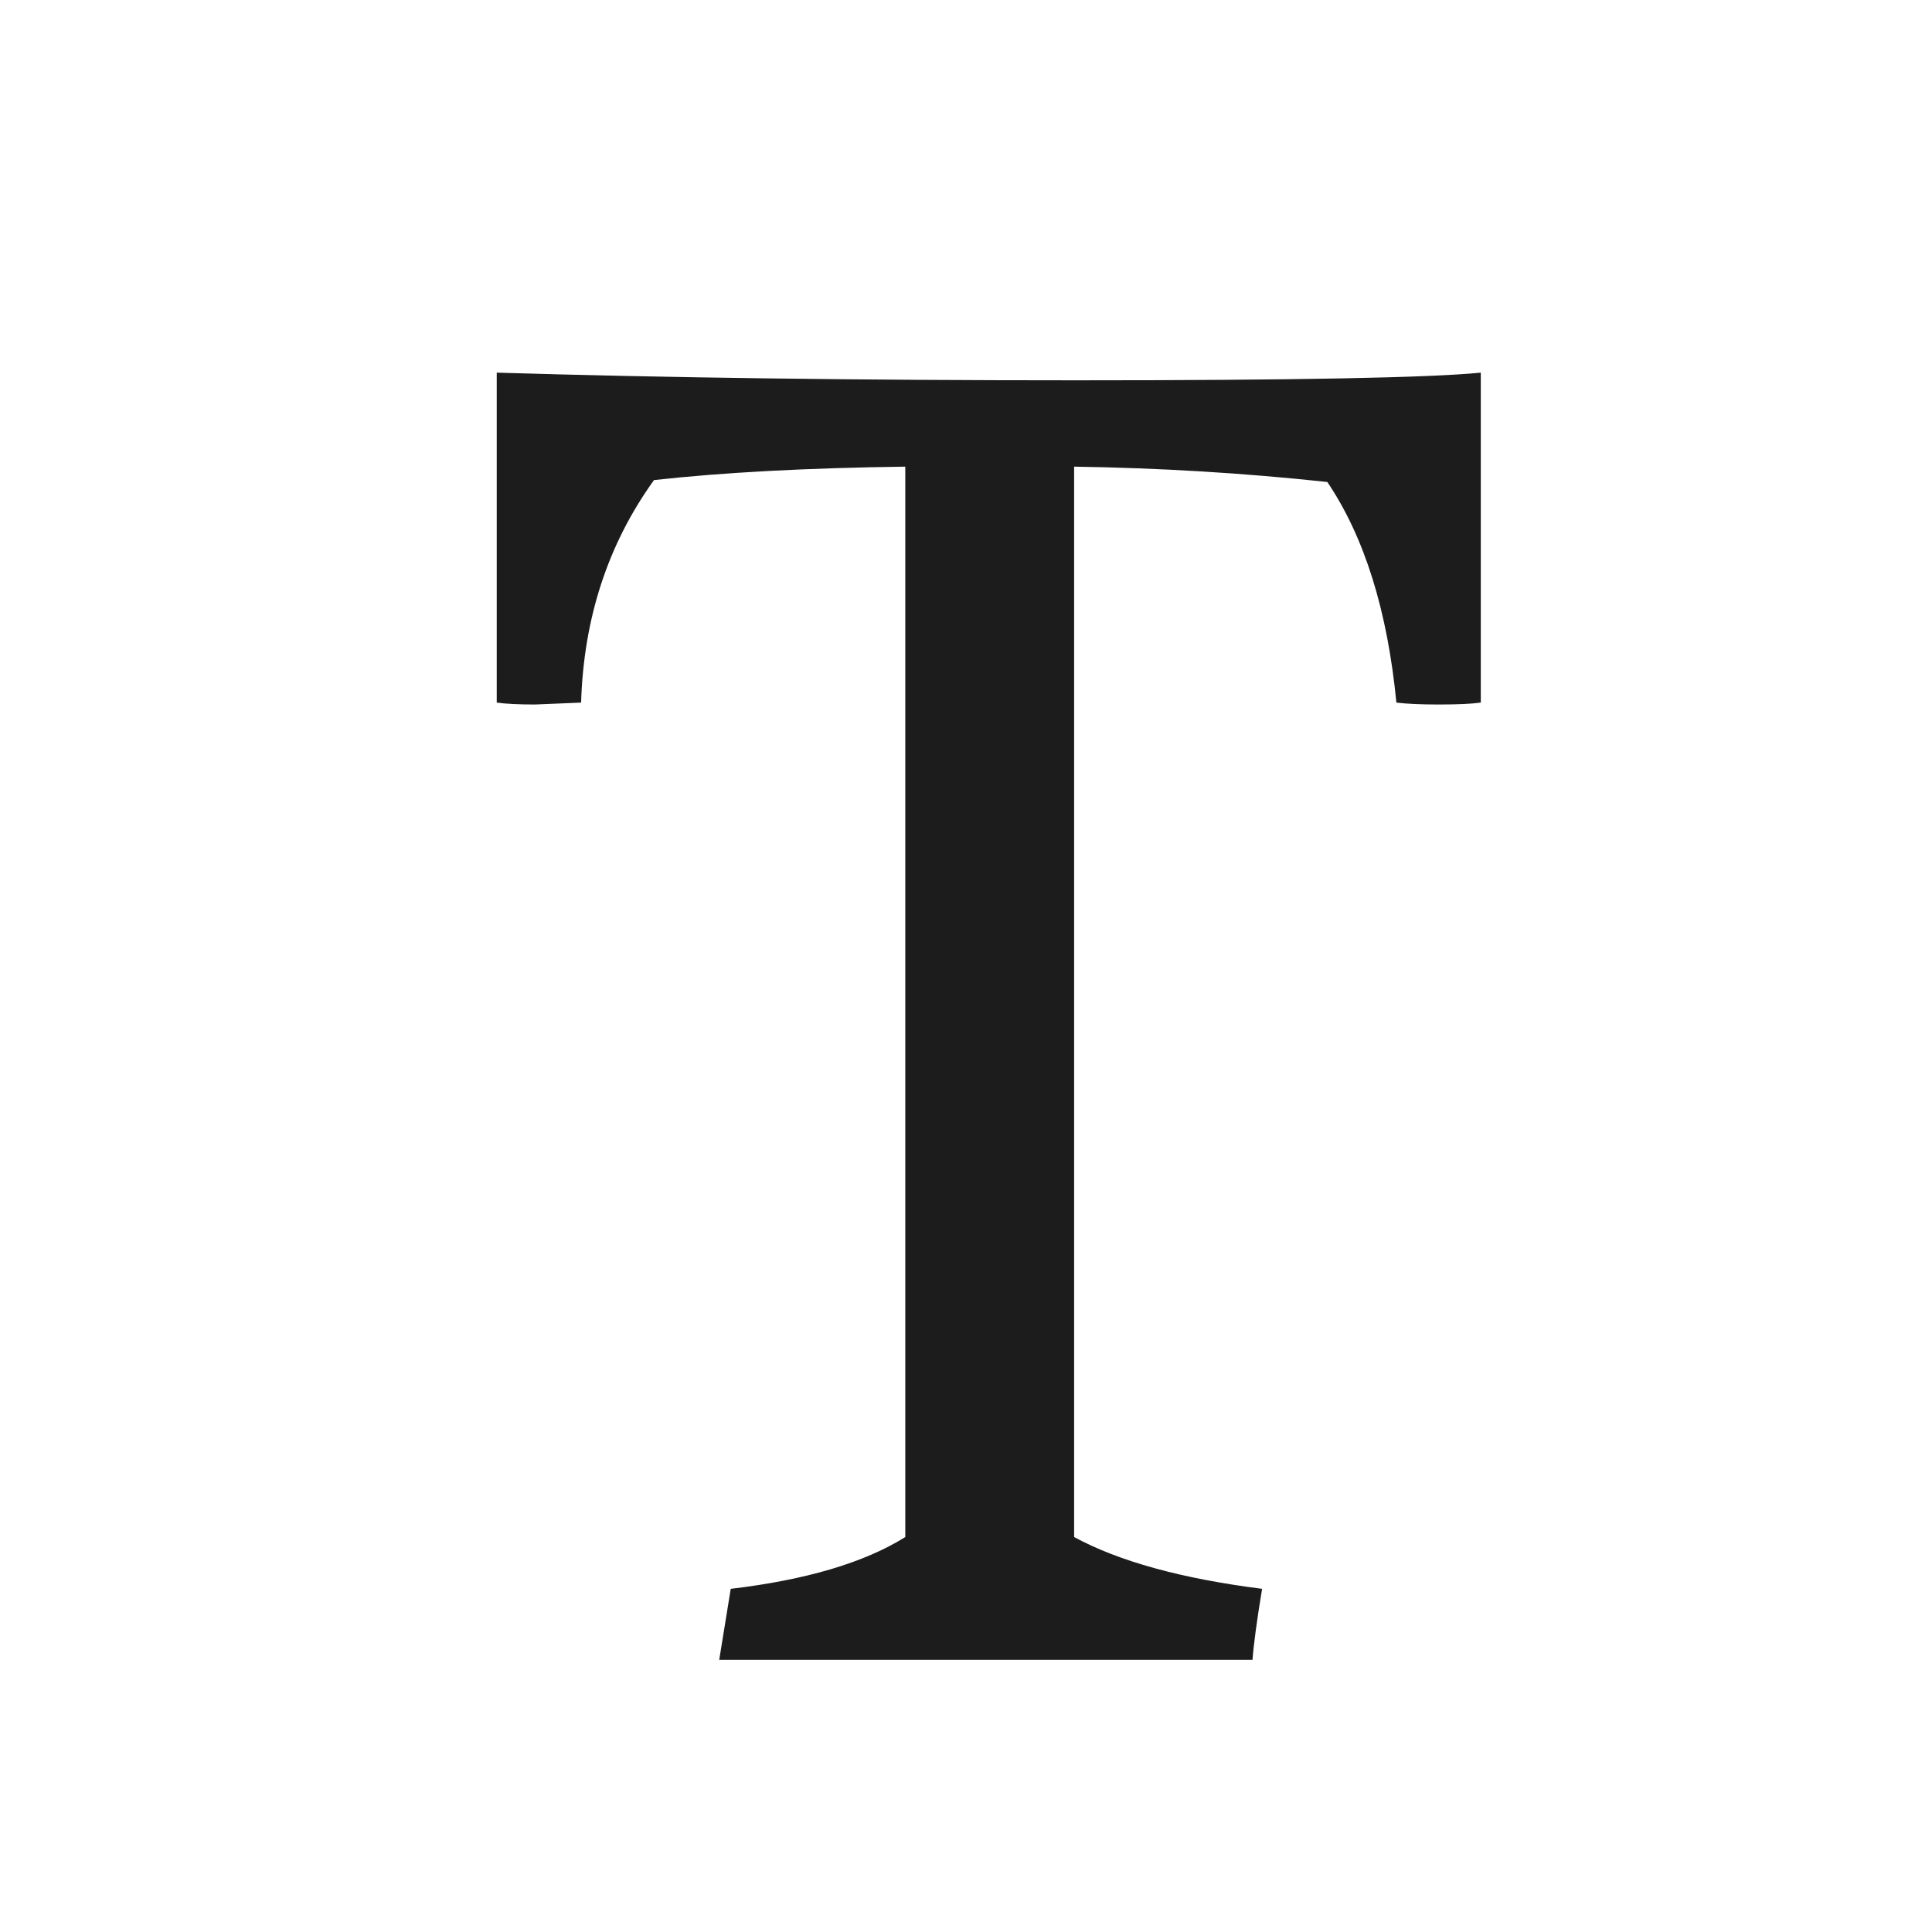
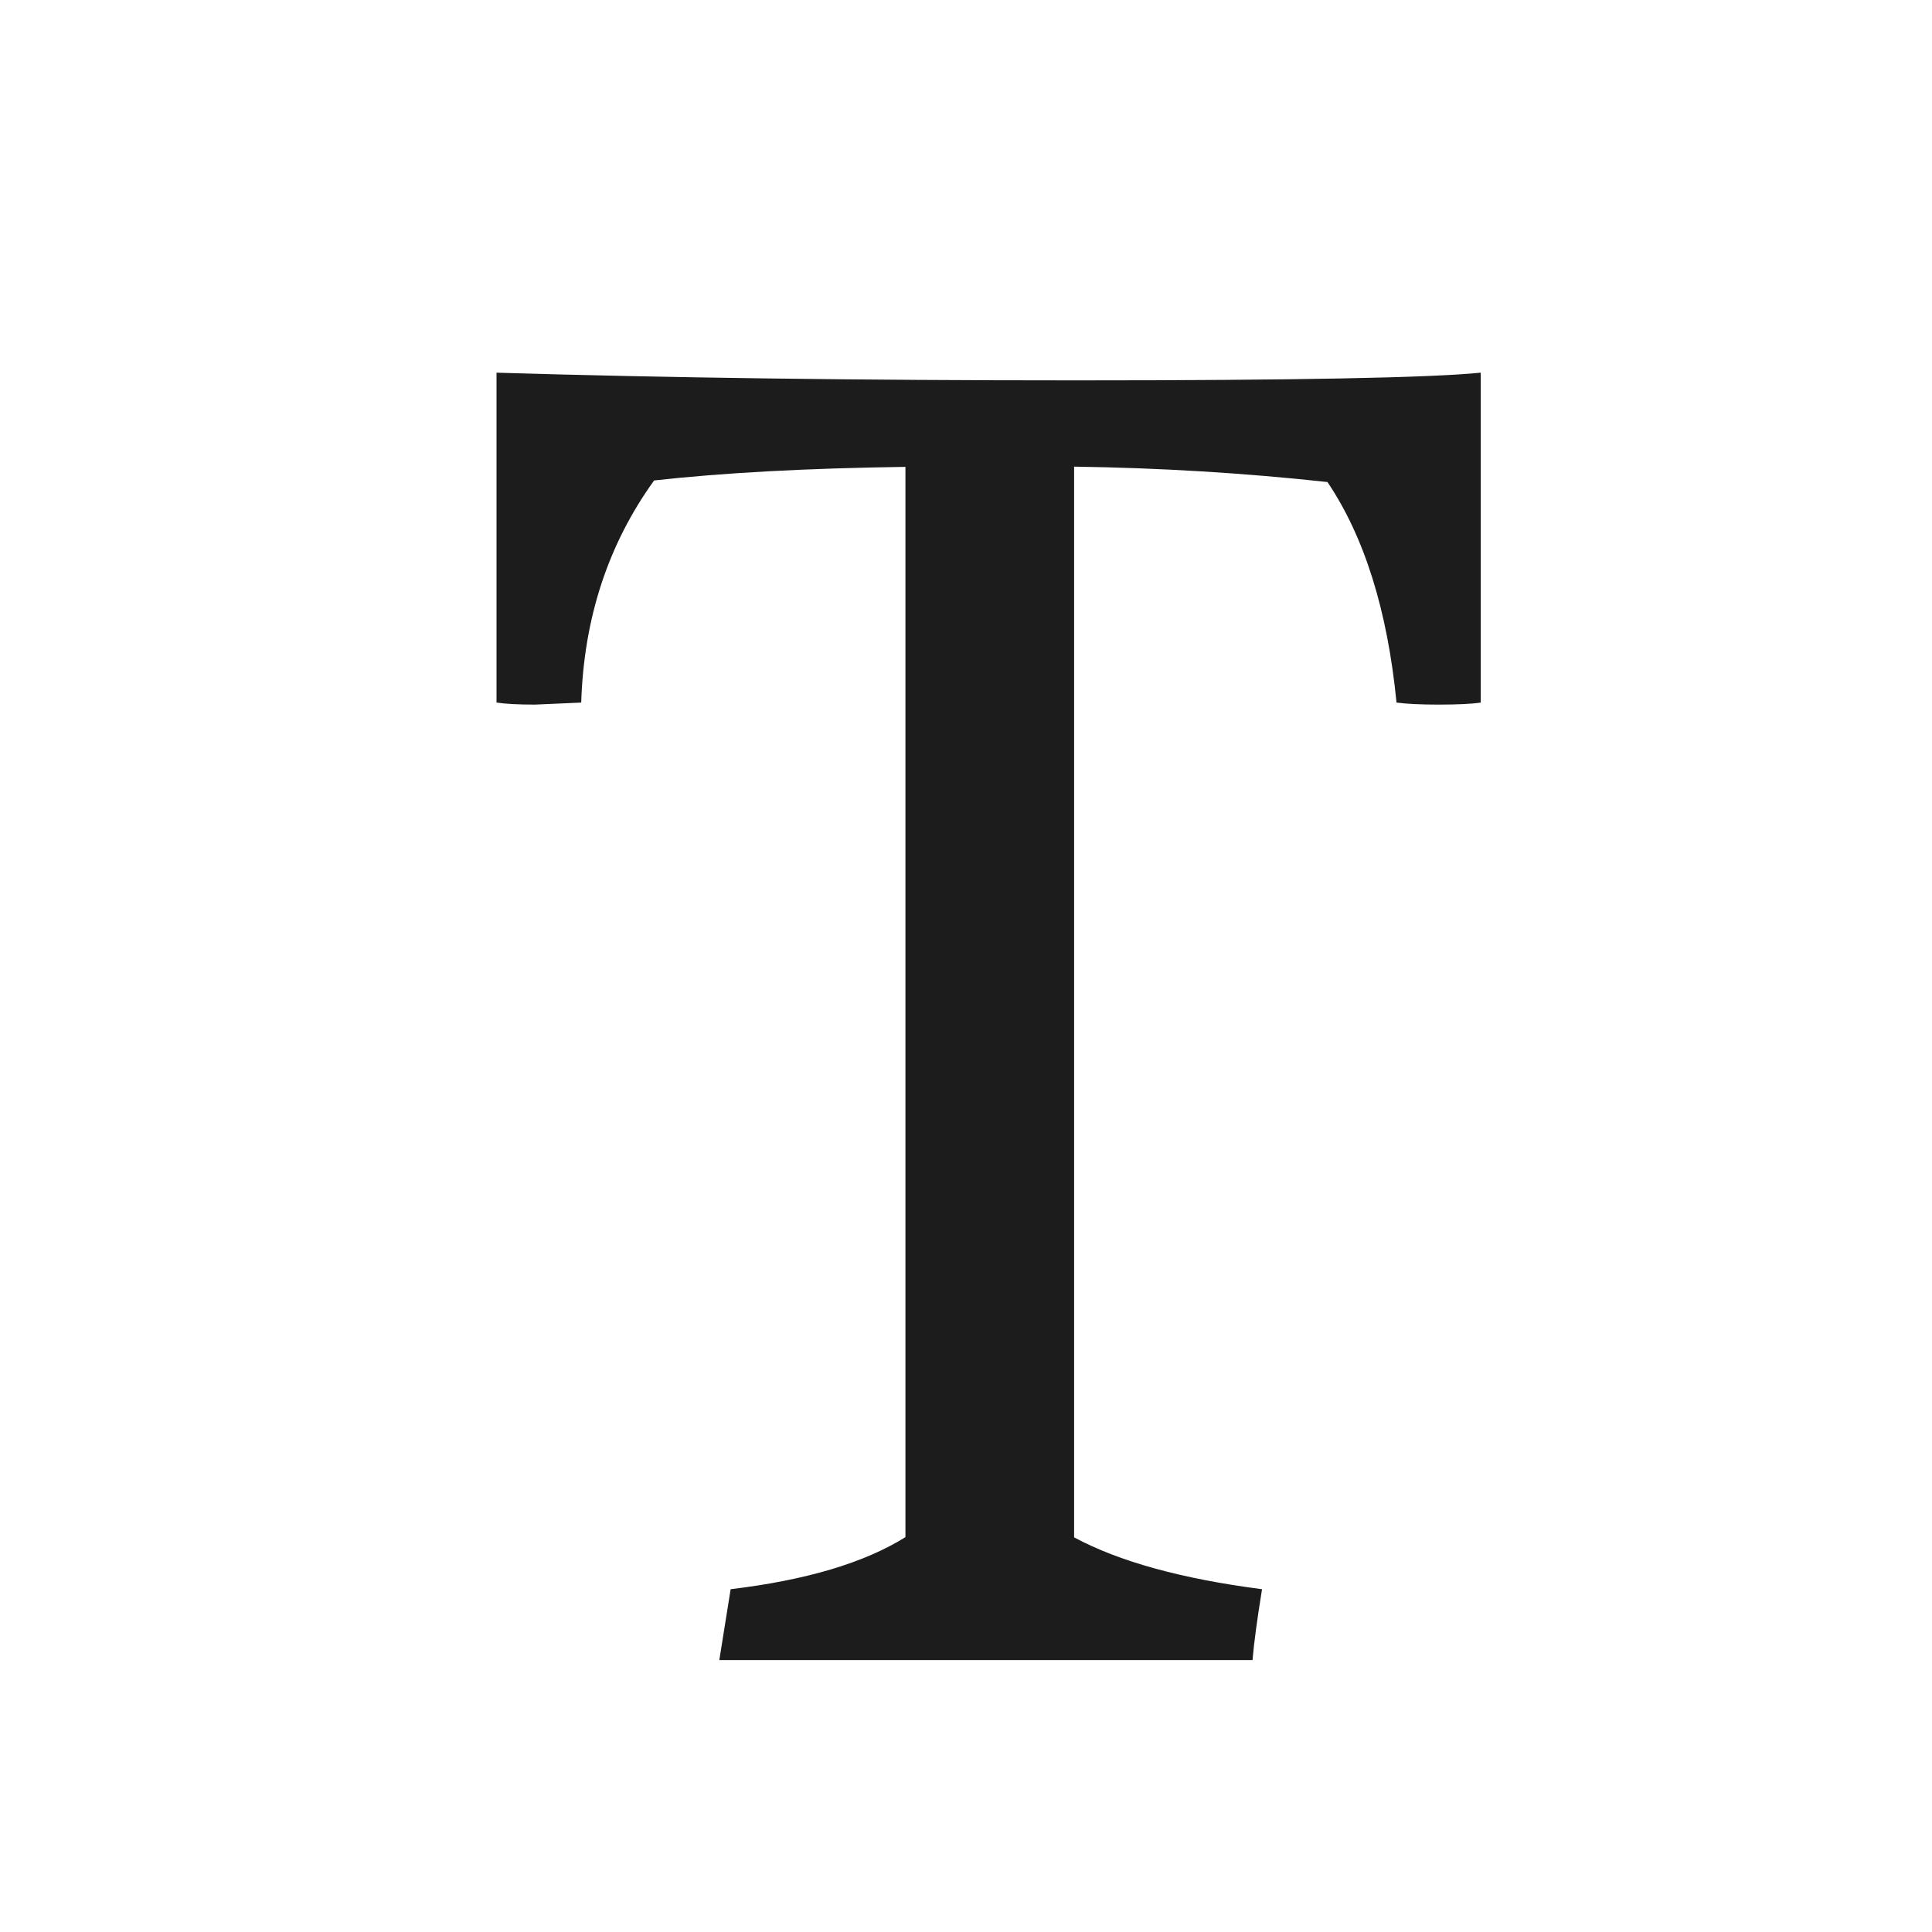
- <svg xmlns="http://www.w3.org/2000/svg" version="1.1" viewBox="0 0 85.333 85.333">
-   <path d="m25.667 31.032-2.033 0.085q-1.101 0-1.694-0.085v-14.573q11.184 0.339 25.587 0.339 14.488 0 17.877-0.339v14.573q-0.593 0.085-1.864 0.085-1.186 0-1.864-0.085-0.593-6.1-3.05-9.743-5.507-0.593-11.184-0.678v47.277q2.965 1.61 8.303 2.288-0.339 2.033-0.424 3.135h-23.554l0.508-3.135q4.999-0.593 7.71-2.288v-47.277q-6.524 0.085-11.099 0.593-3.05 4.236-3.22 9.828z" fill="#1c1c1c" />
+ <svg xmlns="http://www.w3.org/2000/svg" viewBox="0 0 85.33 85.33">
+   <path d="m25.67 31.03-2.04.09q-1.1 0-1.7-.09V16.46q11.2.34 25.6.34 14.48 0 17.87-.34v14.57q-.59.09-1.86.09-1.19 0-1.86-.09-.6-6.1-3.05-9.74-5.51-.6-11.19-.68V67.9q2.97 1.6 8.3 2.29-.33 2.03-.42 3.13H31.77l.5-3.13q5-.6 7.72-2.3V20.62q-6.53.09-11.1.6-3.05 4.23-3.22 9.82z" fill="#1c1c1c" />
</svg>
